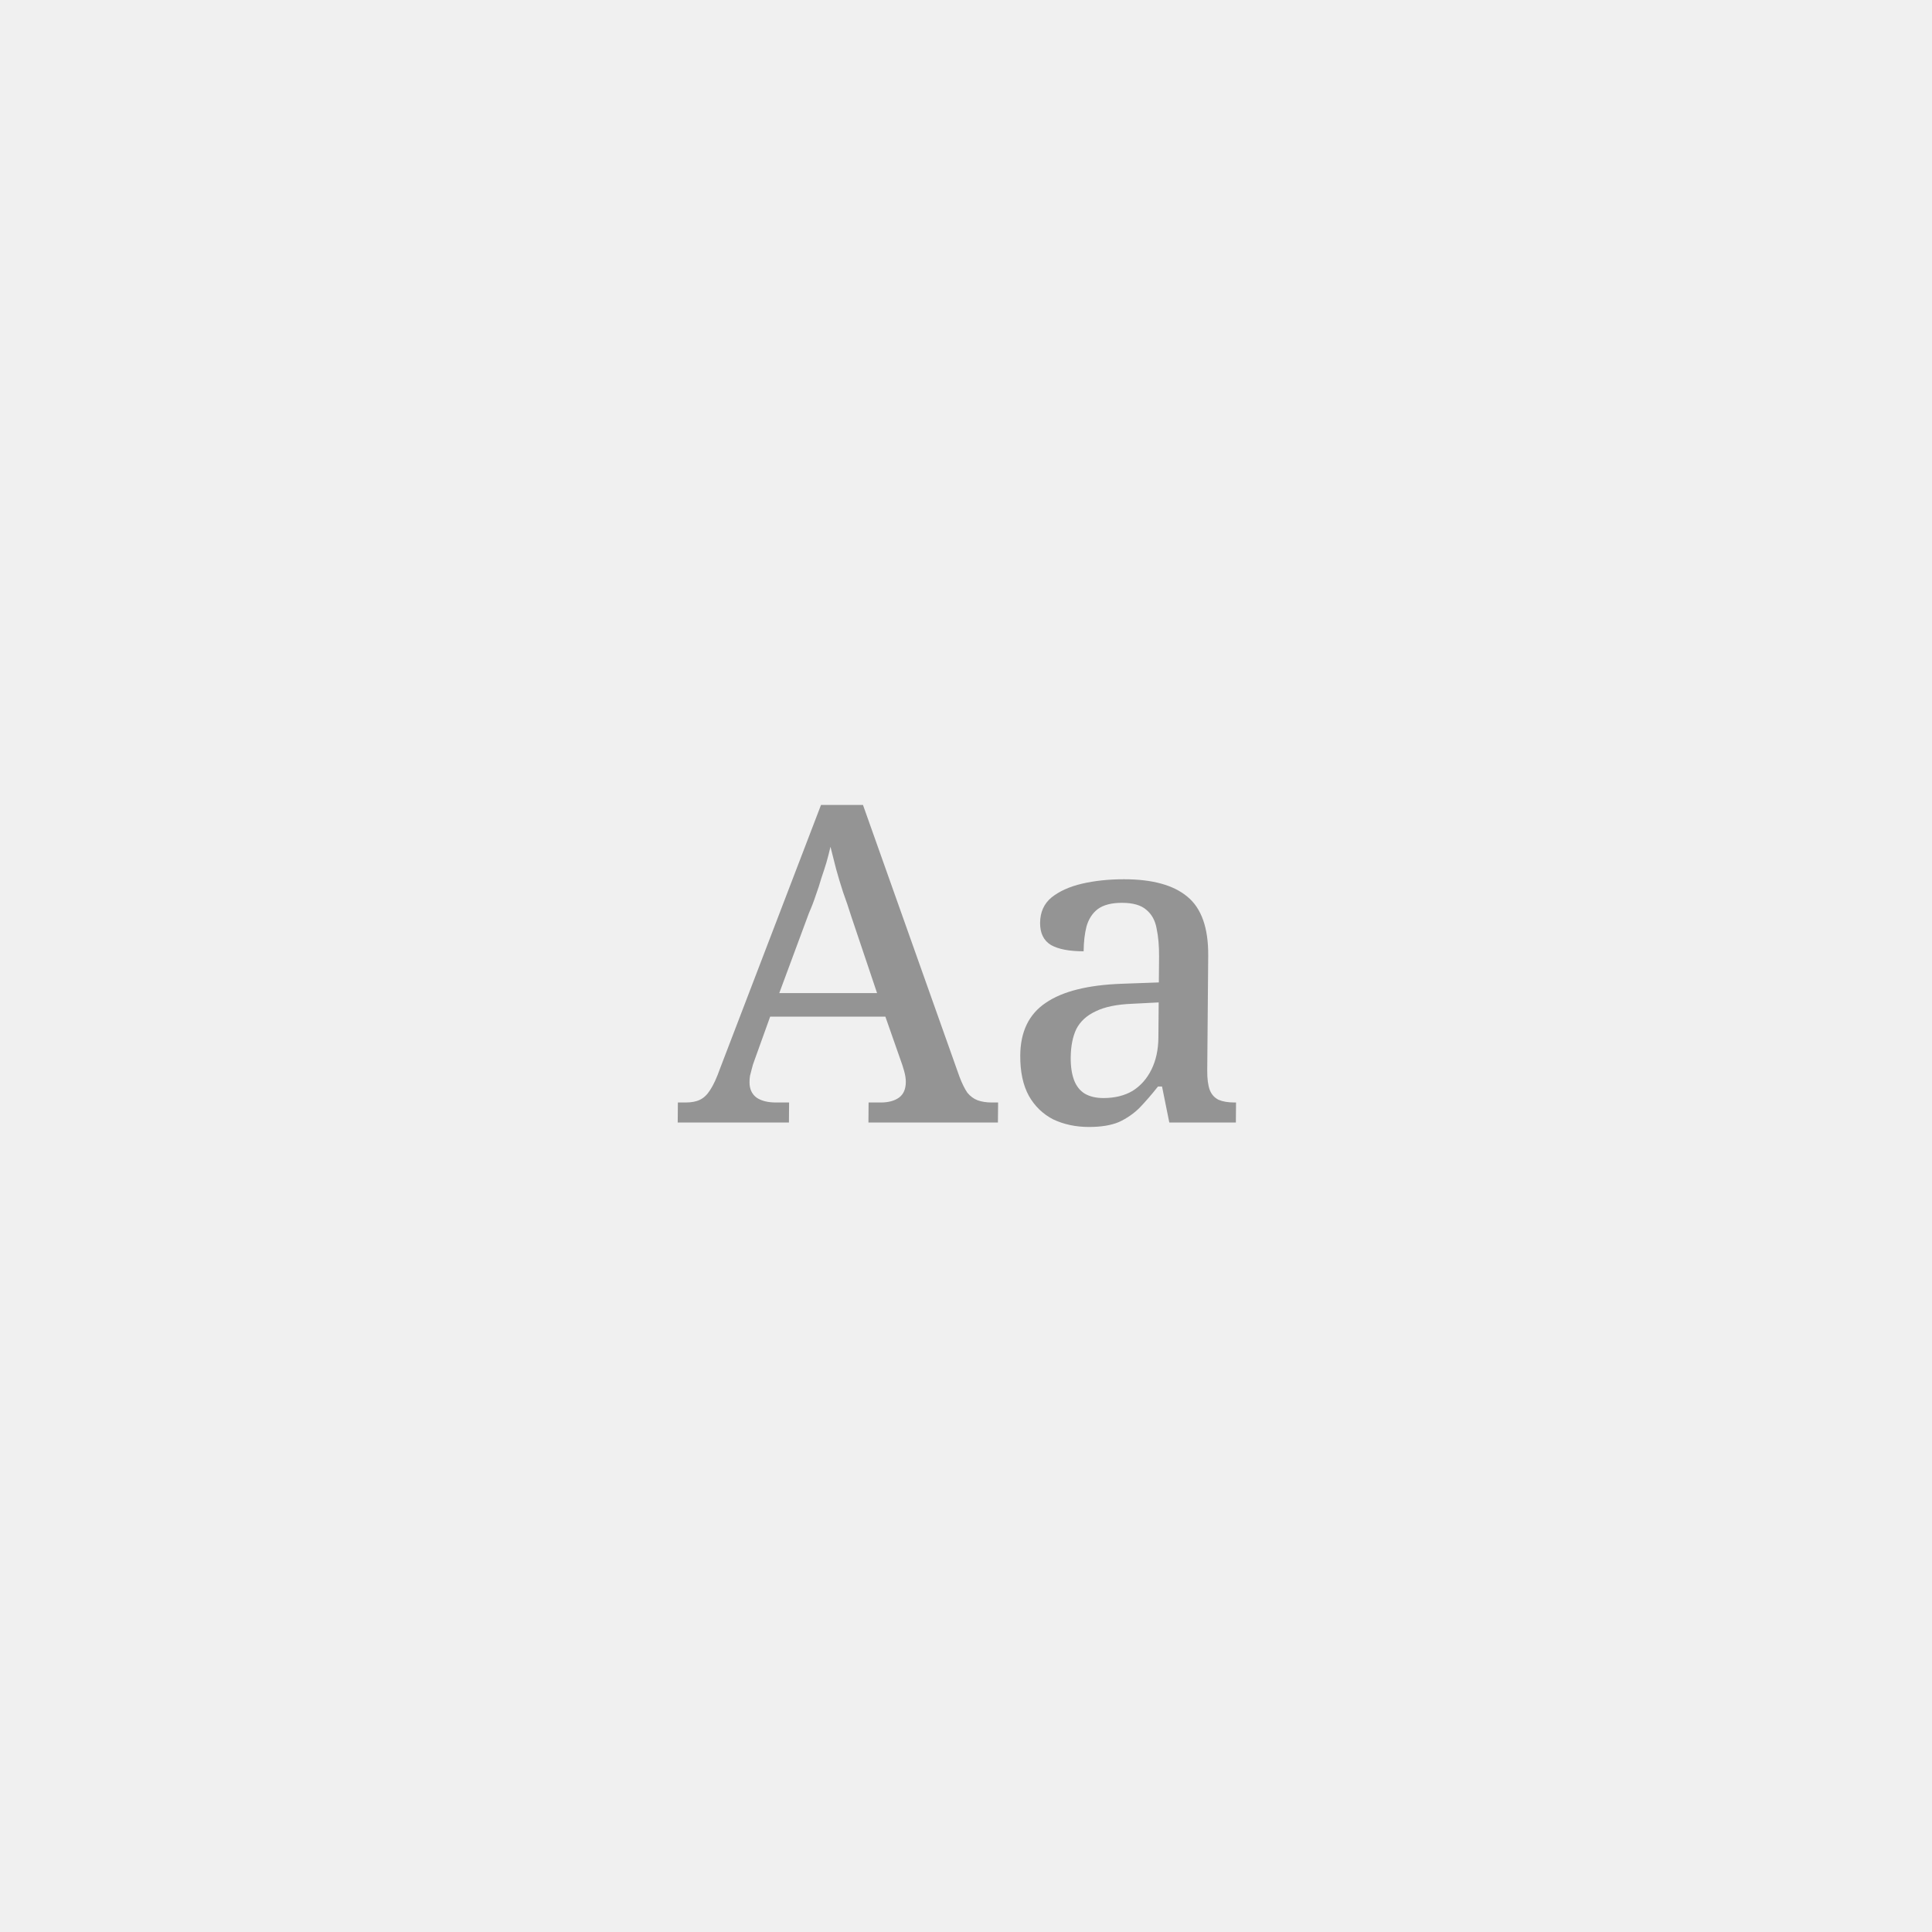
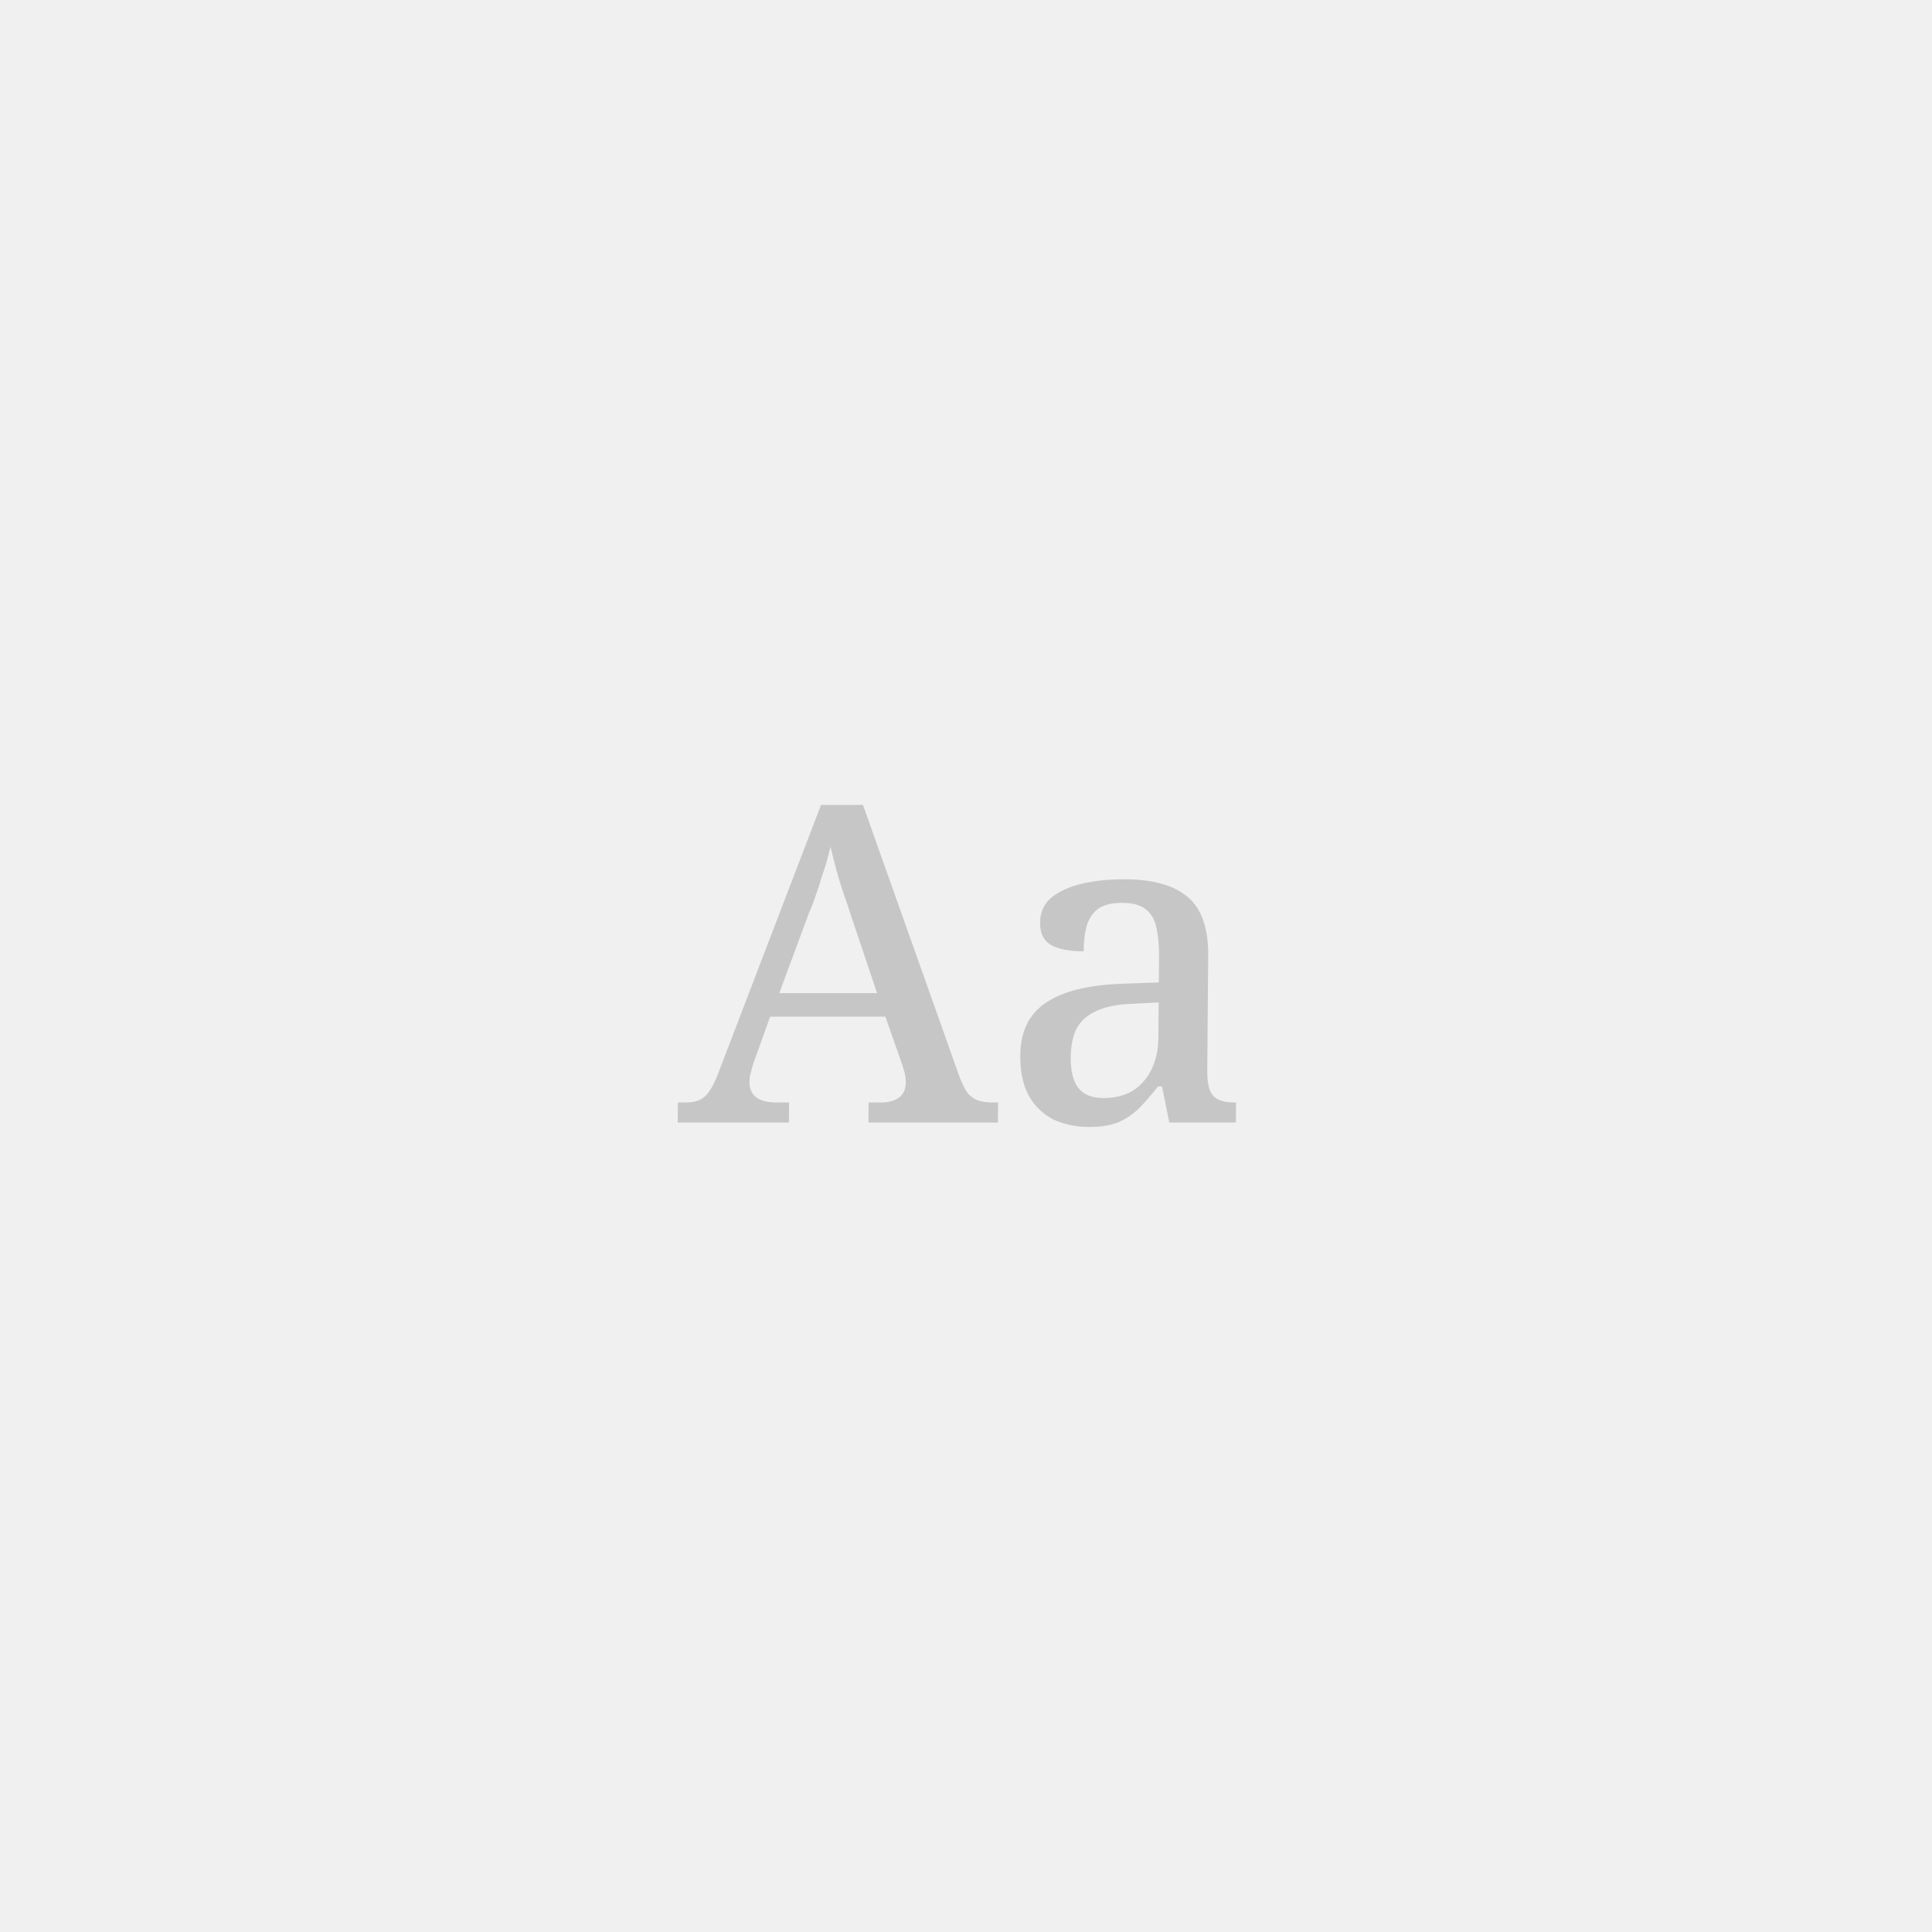
<svg xmlns="http://www.w3.org/2000/svg" width="60" height="60" viewBox="0 0 60 60" fill="none">
-   <g clip-path="url(#clip0_2449_1887)">
-     <path d="M21.047 34.861L21.052 34.239H21.288C21.473 34.239 21.621 34.211 21.733 34.156C21.853 34.101 21.96 34 22.054 33.852C22.157 33.696 22.261 33.47 22.365 33.175L25.497 24.999H26.801L29.797 33.438C29.878 33.65 29.96 33.816 30.042 33.935C30.134 34.046 30.239 34.124 30.359 34.17C30.488 34.216 30.636 34.239 30.802 34.239H30.997L30.991 34.861H26.97L26.975 34.239H27.349C27.589 34.239 27.779 34.188 27.919 34.087C28.058 33.986 28.129 33.825 28.131 33.604C28.131 33.548 28.127 33.493 28.118 33.438C28.11 33.383 28.096 33.323 28.078 33.258C28.06 33.194 28.042 33.134 28.024 33.079L27.496 31.573H23.918L23.421 32.955C23.392 33.028 23.369 33.106 23.349 33.189C23.33 33.263 23.311 33.337 23.292 33.41C23.282 33.475 23.277 33.539 23.277 33.604C23.275 33.816 23.348 33.977 23.495 34.087C23.642 34.188 23.845 34.239 24.104 34.239H24.506L24.501 34.861H21.047ZM24.201 30.841H27.238L26.439 28.466C26.358 28.208 26.273 27.955 26.182 27.706C26.101 27.457 26.029 27.218 25.966 26.988C25.903 26.748 25.845 26.518 25.791 26.297C25.753 26.463 25.71 26.629 25.663 26.794C25.615 26.951 25.563 27.112 25.506 27.278C25.459 27.444 25.402 27.619 25.335 27.803C25.278 27.978 25.208 28.162 25.123 28.355L24.201 30.841Z" fill="#949494" />
-     <path d="M33.817 34.999C33.41 34.999 33.041 34.92 32.709 34.764C32.387 34.598 32.134 34.354 31.952 34.032C31.77 33.7 31.681 33.281 31.685 32.775C31.691 32.038 31.954 31.495 32.475 31.145C32.996 30.786 33.788 30.588 34.852 30.551L35.989 30.51L35.996 29.709C35.998 29.377 35.973 29.087 35.92 28.839C35.876 28.59 35.771 28.397 35.605 28.259C35.44 28.111 35.187 28.038 34.844 28.038C34.521 28.038 34.271 28.102 34.094 28.231C33.926 28.36 33.809 28.539 33.743 28.77C33.686 28.991 33.656 29.248 33.653 29.543C33.209 29.543 32.873 29.479 32.642 29.35C32.412 29.212 32.299 28.981 32.301 28.659C32.304 28.328 32.422 28.065 32.655 27.872C32.897 27.678 33.212 27.536 33.601 27.444C33.999 27.352 34.434 27.306 34.906 27.306C35.784 27.306 36.439 27.485 36.871 27.844C37.312 28.203 37.529 28.816 37.522 29.681L37.492 33.245C37.49 33.502 37.516 33.705 37.571 33.852C37.625 33.99 37.717 34.092 37.846 34.156C37.974 34.211 38.141 34.239 38.344 34.239H38.386L38.381 34.861H36.314L36.088 33.742H35.963C35.767 33.99 35.575 34.211 35.389 34.405C35.202 34.589 34.988 34.736 34.747 34.847C34.506 34.948 34.196 34.999 33.817 34.999ZM34.268 34.101C34.619 34.101 34.92 34.027 35.171 33.88C35.422 33.723 35.618 33.502 35.759 33.217C35.9 32.931 35.972 32.6 35.975 32.222L35.984 31.131L35.166 31.173C34.685 31.191 34.305 31.27 34.026 31.408C33.748 31.537 33.548 31.721 33.425 31.96C33.312 32.2 33.255 32.494 33.252 32.844C33.249 33.12 33.285 33.355 33.357 33.548C33.429 33.733 33.539 33.871 33.686 33.963C33.843 34.055 34.037 34.101 34.268 34.101Z" fill="#949494" />
+   <g clip-path="url(#clip0_2471_1999)">
+     <path d="M21.047 34.861L21.052 34.239H21.288C21.473 34.239 21.621 34.211 21.733 34.156C21.853 34.101 21.96 34 22.054 33.852C22.157 33.696 22.261 33.47 22.365 33.175L25.497 24.999H26.801L29.797 33.438C29.878 33.65 29.96 33.816 30.042 33.935C30.134 34.046 30.239 34.124 30.359 34.17C30.488 34.216 30.636 34.239 30.802 34.239H30.997L30.991 34.861H26.97L26.975 34.239H27.349C27.589 34.239 27.779 34.188 27.919 34.087C28.058 33.986 28.129 33.825 28.131 33.604C28.131 33.548 28.127 33.493 28.118 33.438C28.11 33.383 28.096 33.323 28.078 33.258C28.06 33.194 28.042 33.134 28.024 33.079L27.496 31.573H23.918L23.421 32.955C23.392 33.028 23.369 33.106 23.349 33.189C23.33 33.263 23.311 33.337 23.292 33.41C23.282 33.475 23.277 33.539 23.277 33.604C23.275 33.816 23.348 33.977 23.495 34.087C23.642 34.188 23.845 34.239 24.104 34.239H24.506L24.501 34.861H21.047ZM24.201 30.841H27.238L26.439 28.466C26.358 28.208 26.273 27.955 26.182 27.706C26.101 27.457 26.029 27.218 25.966 26.988C25.903 26.748 25.845 26.518 25.791 26.297C25.753 26.463 25.71 26.629 25.663 26.794C25.615 26.951 25.563 27.112 25.506 27.278C25.459 27.444 25.402 27.619 25.335 27.803C25.278 27.978 25.208 28.162 25.123 28.355L24.201 30.841Z" fill="#C6C6C6" />
+     <path d="M33.817 34.999C33.41 34.999 33.041 34.92 32.709 34.764C32.387 34.598 32.134 34.354 31.952 34.032C31.77 33.7 31.681 33.281 31.685 32.775C31.691 32.038 31.954 31.495 32.475 31.145C32.996 30.786 33.788 30.588 34.852 30.551L35.989 30.51L35.996 29.709C35.998 29.377 35.973 29.087 35.92 28.839C35.876 28.59 35.771 28.397 35.605 28.259C35.44 28.111 35.187 28.038 34.844 28.038C34.521 28.038 34.271 28.102 34.094 28.231C33.926 28.36 33.809 28.539 33.743 28.77C33.686 28.991 33.656 29.248 33.653 29.543C33.209 29.543 32.873 29.479 32.642 29.35C32.412 29.212 32.299 28.981 32.301 28.659C32.304 28.328 32.422 28.065 32.655 27.872C32.897 27.678 33.212 27.536 33.601 27.444C33.999 27.352 34.434 27.306 34.906 27.306C35.784 27.306 36.439 27.485 36.871 27.844C37.312 28.203 37.529 28.816 37.522 29.681L37.492 33.245C37.49 33.502 37.516 33.705 37.571 33.852C37.625 33.99 37.717 34.092 37.846 34.156C37.974 34.211 38.141 34.239 38.344 34.239H38.386L38.381 34.861H36.314L36.088 33.742H35.963C35.767 33.99 35.575 34.211 35.389 34.405C35.202 34.589 34.988 34.736 34.747 34.847C34.506 34.948 34.196 34.999 33.817 34.999ZM34.268 34.101C34.619 34.101 34.92 34.027 35.171 33.88C35.422 33.723 35.618 33.502 35.759 33.217C35.9 32.931 35.972 32.6 35.975 32.222L35.984 31.131L35.166 31.173C34.685 31.191 34.305 31.27 34.026 31.408C33.748 31.537 33.548 31.721 33.425 31.96C33.312 32.2 33.255 32.494 33.252 32.844C33.249 33.12 33.285 33.355 33.357 33.548C33.429 33.733 33.539 33.871 33.686 33.963C33.843 34.055 34.037 34.101 34.268 34.101Z" fill="#C6C6C6" />
  </g>
  <defs>
-     <clipPath id="clip0_2449_1887">
+     <clipPath id="clip0_2471_1999">
      <rect width="60" height="60" fill="white" />
    </clipPath>
  </defs>
</svg>
